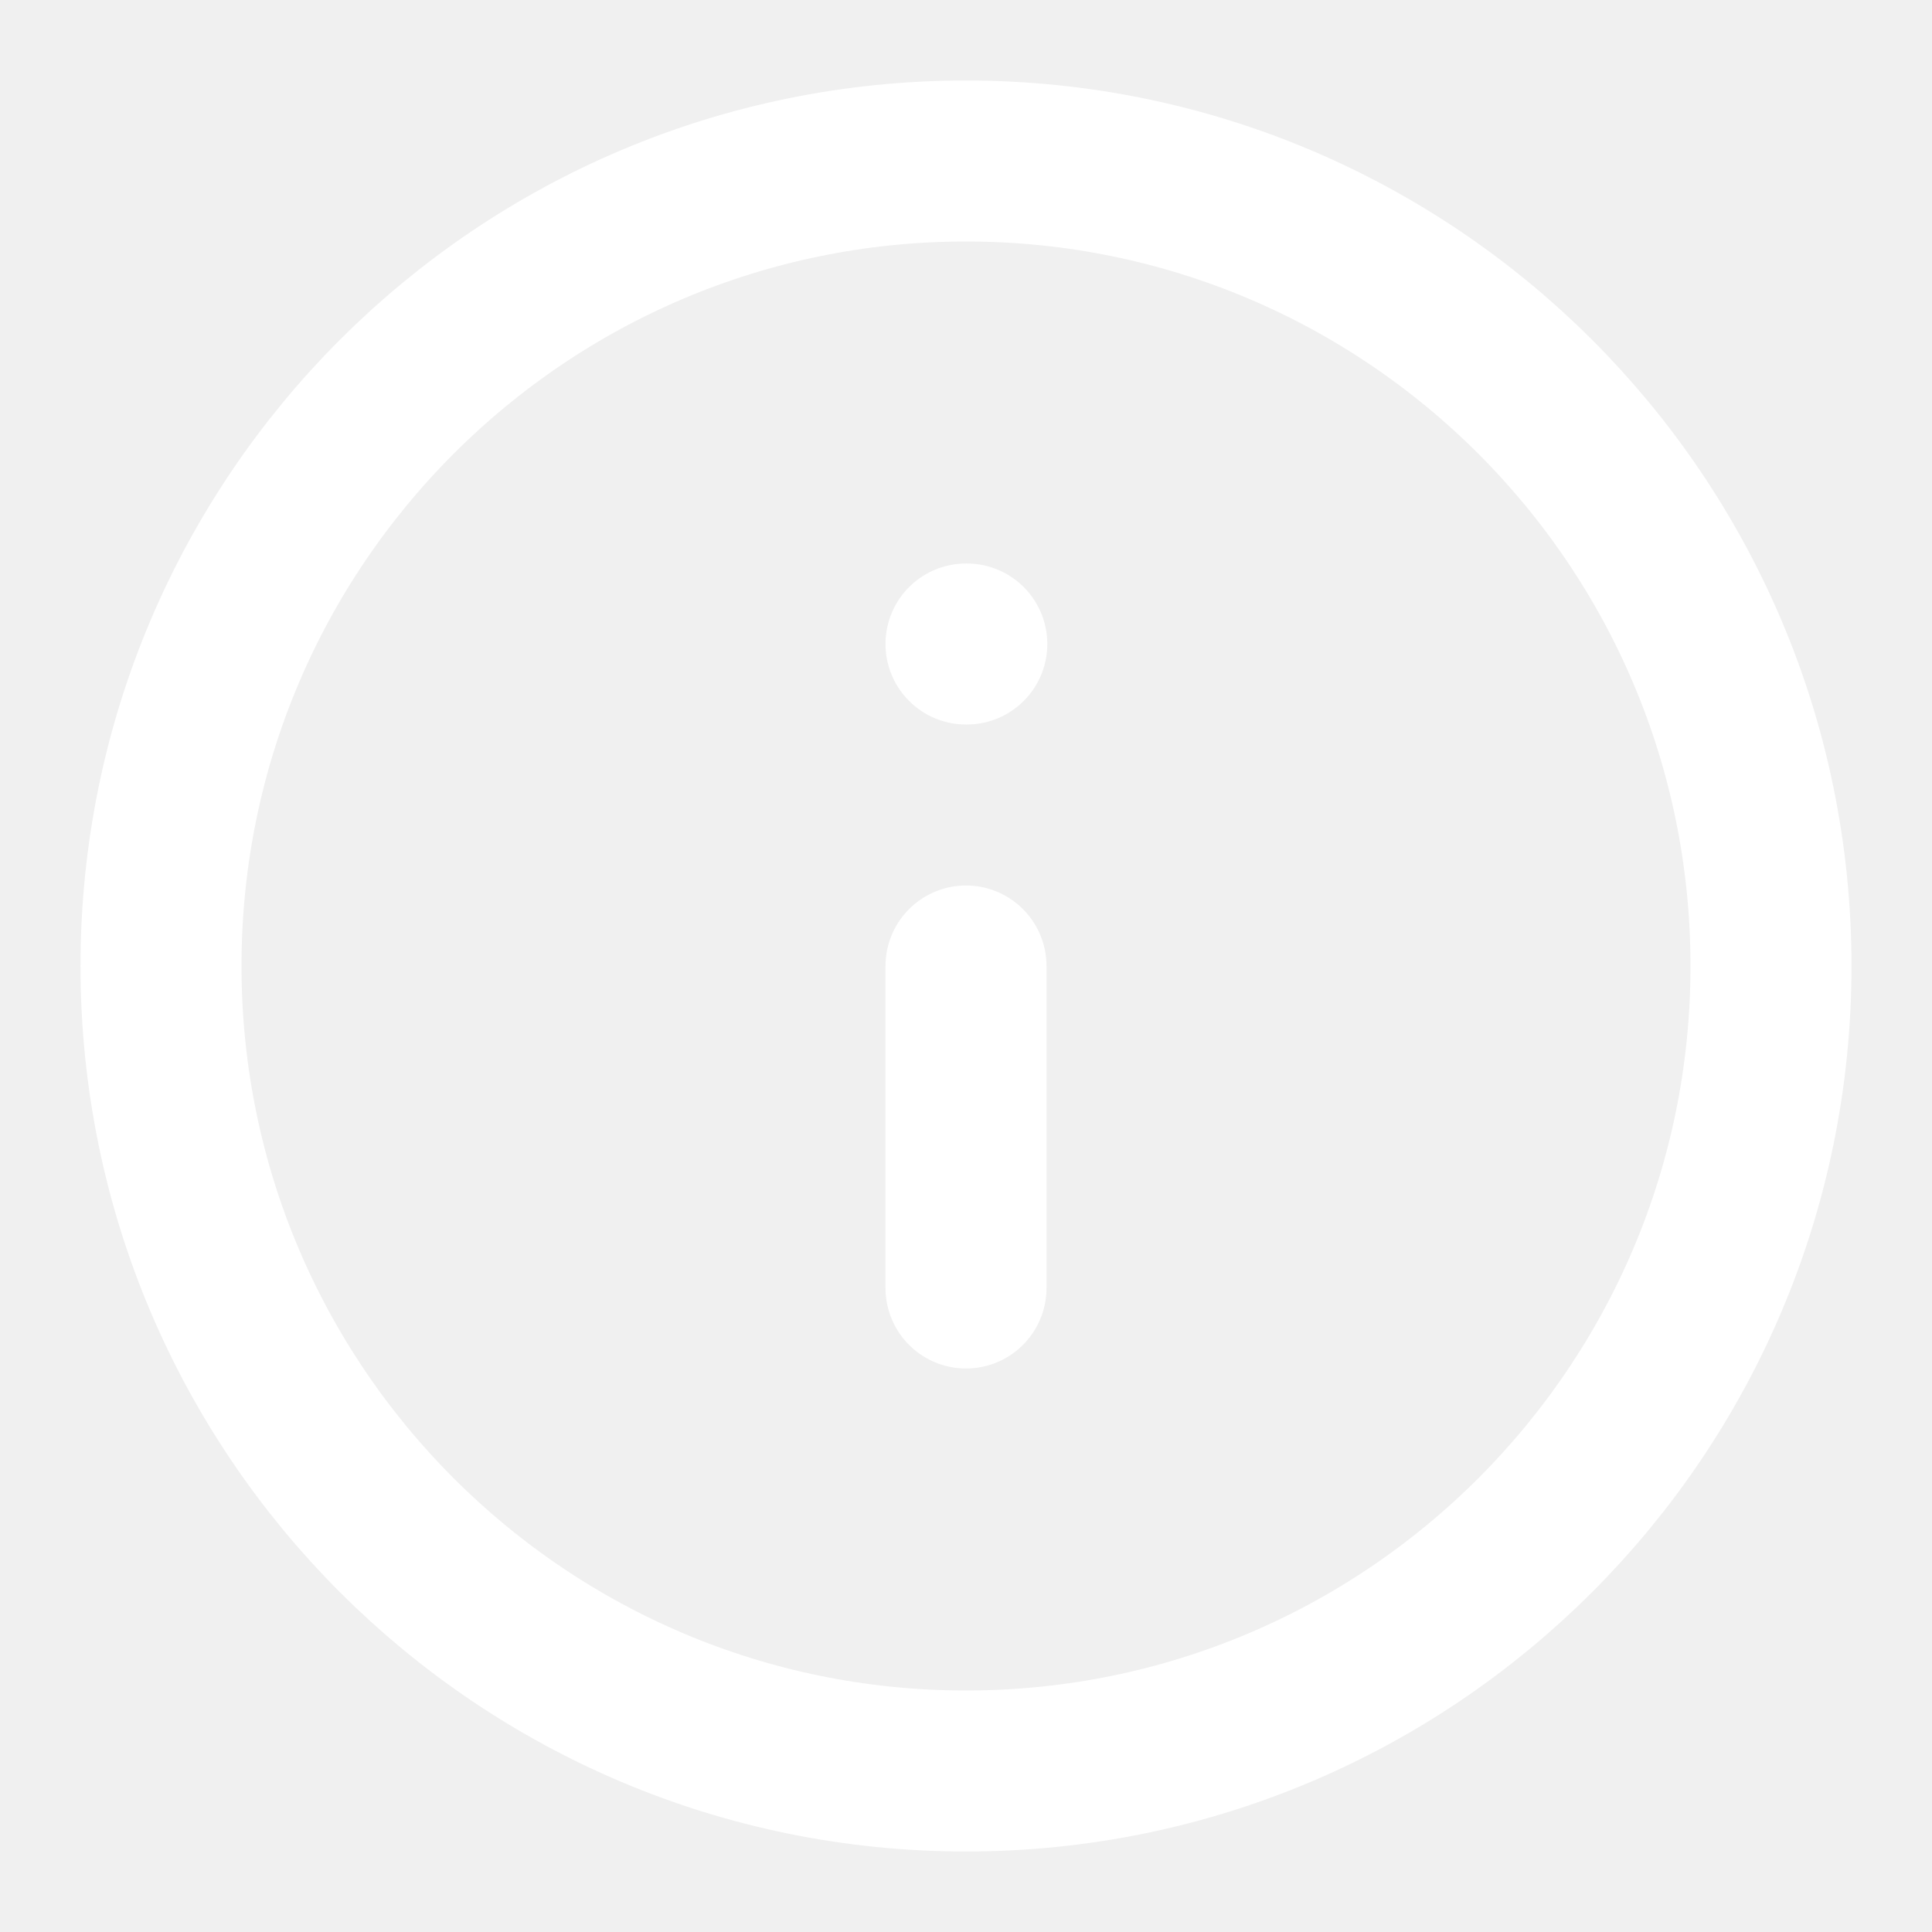
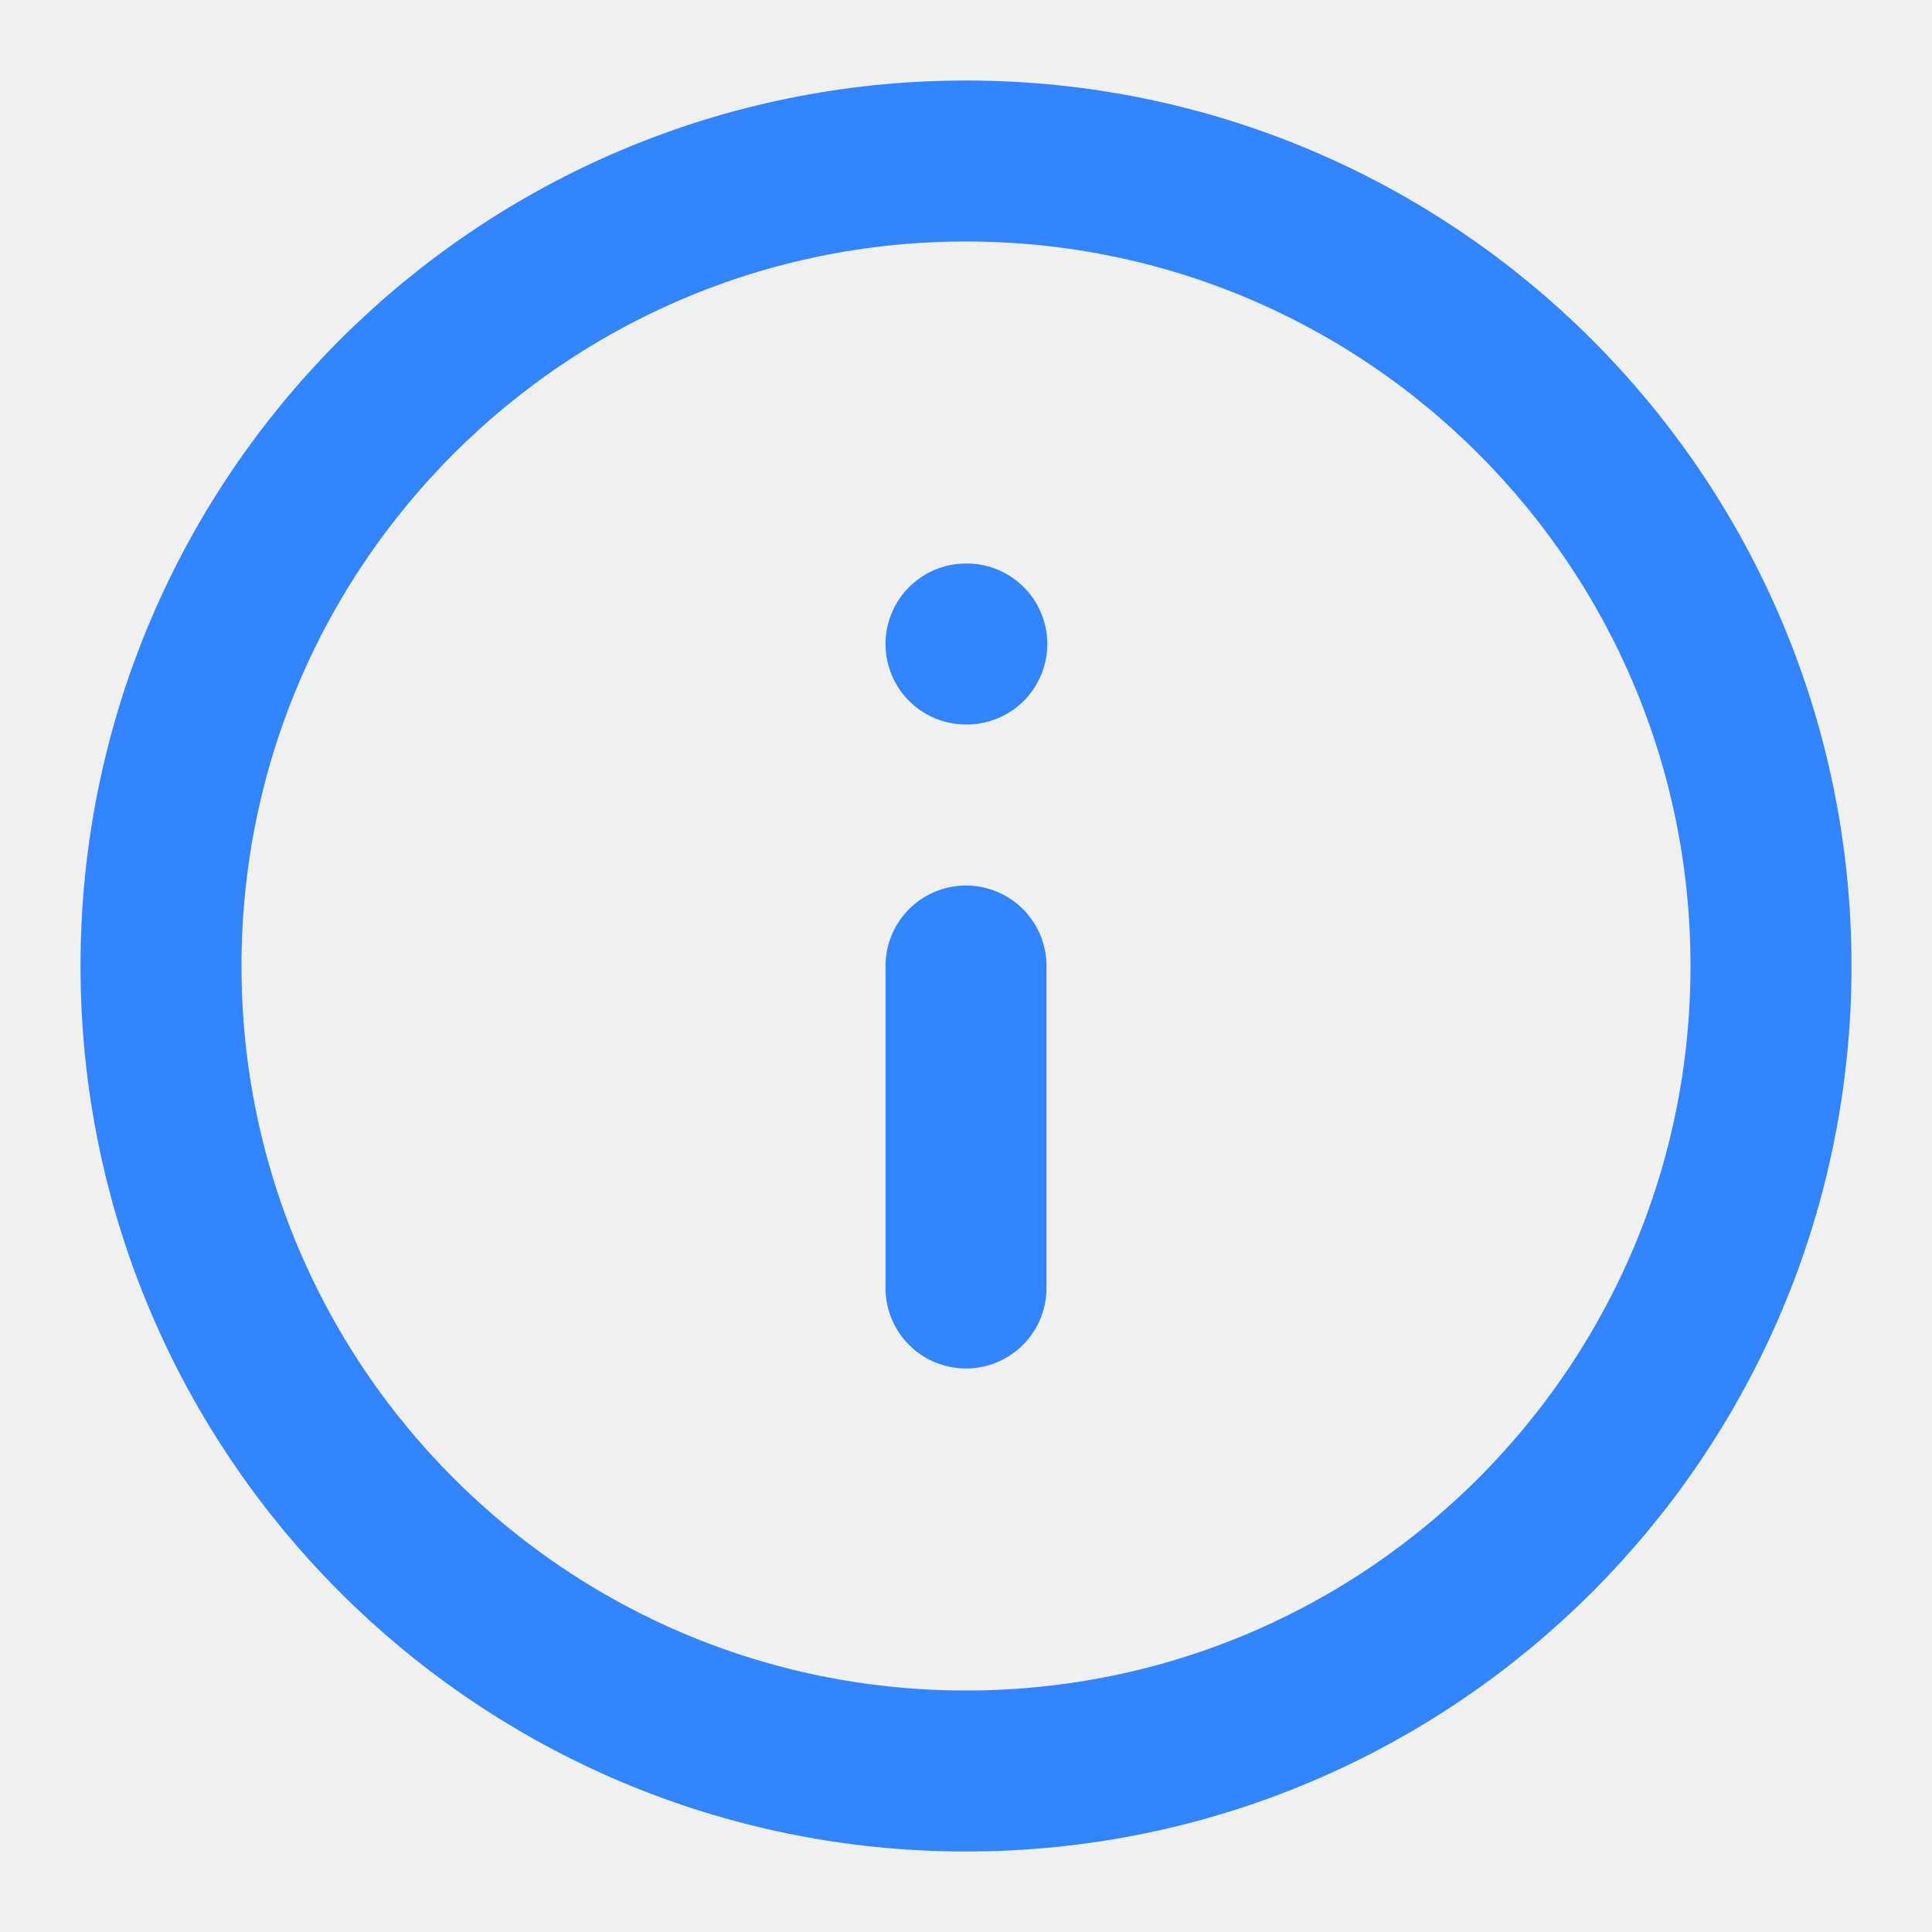
- <svg xmlns="http://www.w3.org/2000/svg" width="20" height="20" viewBox="0 0 24 24" fill="none" stroke="white" stroke-width="2" stroke-linecap="round" stroke-linejoin="round" class="feather feather-info">
+ <svg xmlns="http://www.w3.org/2000/svg" width="20" height="20" viewBox="0 0 24 24" fill="none" stroke="hsl(216, 100%, 60%)" stroke-width="2" stroke-linecap="round" stroke-linejoin="round" class="feather feather-info">
  <circle cx="12" cy="12" r="10" />
  <line x1="12" y1="16" x2="12" y2="12" />
  <line x1="12" y1="8" x2="12.01" y2="8" />
</svg>
